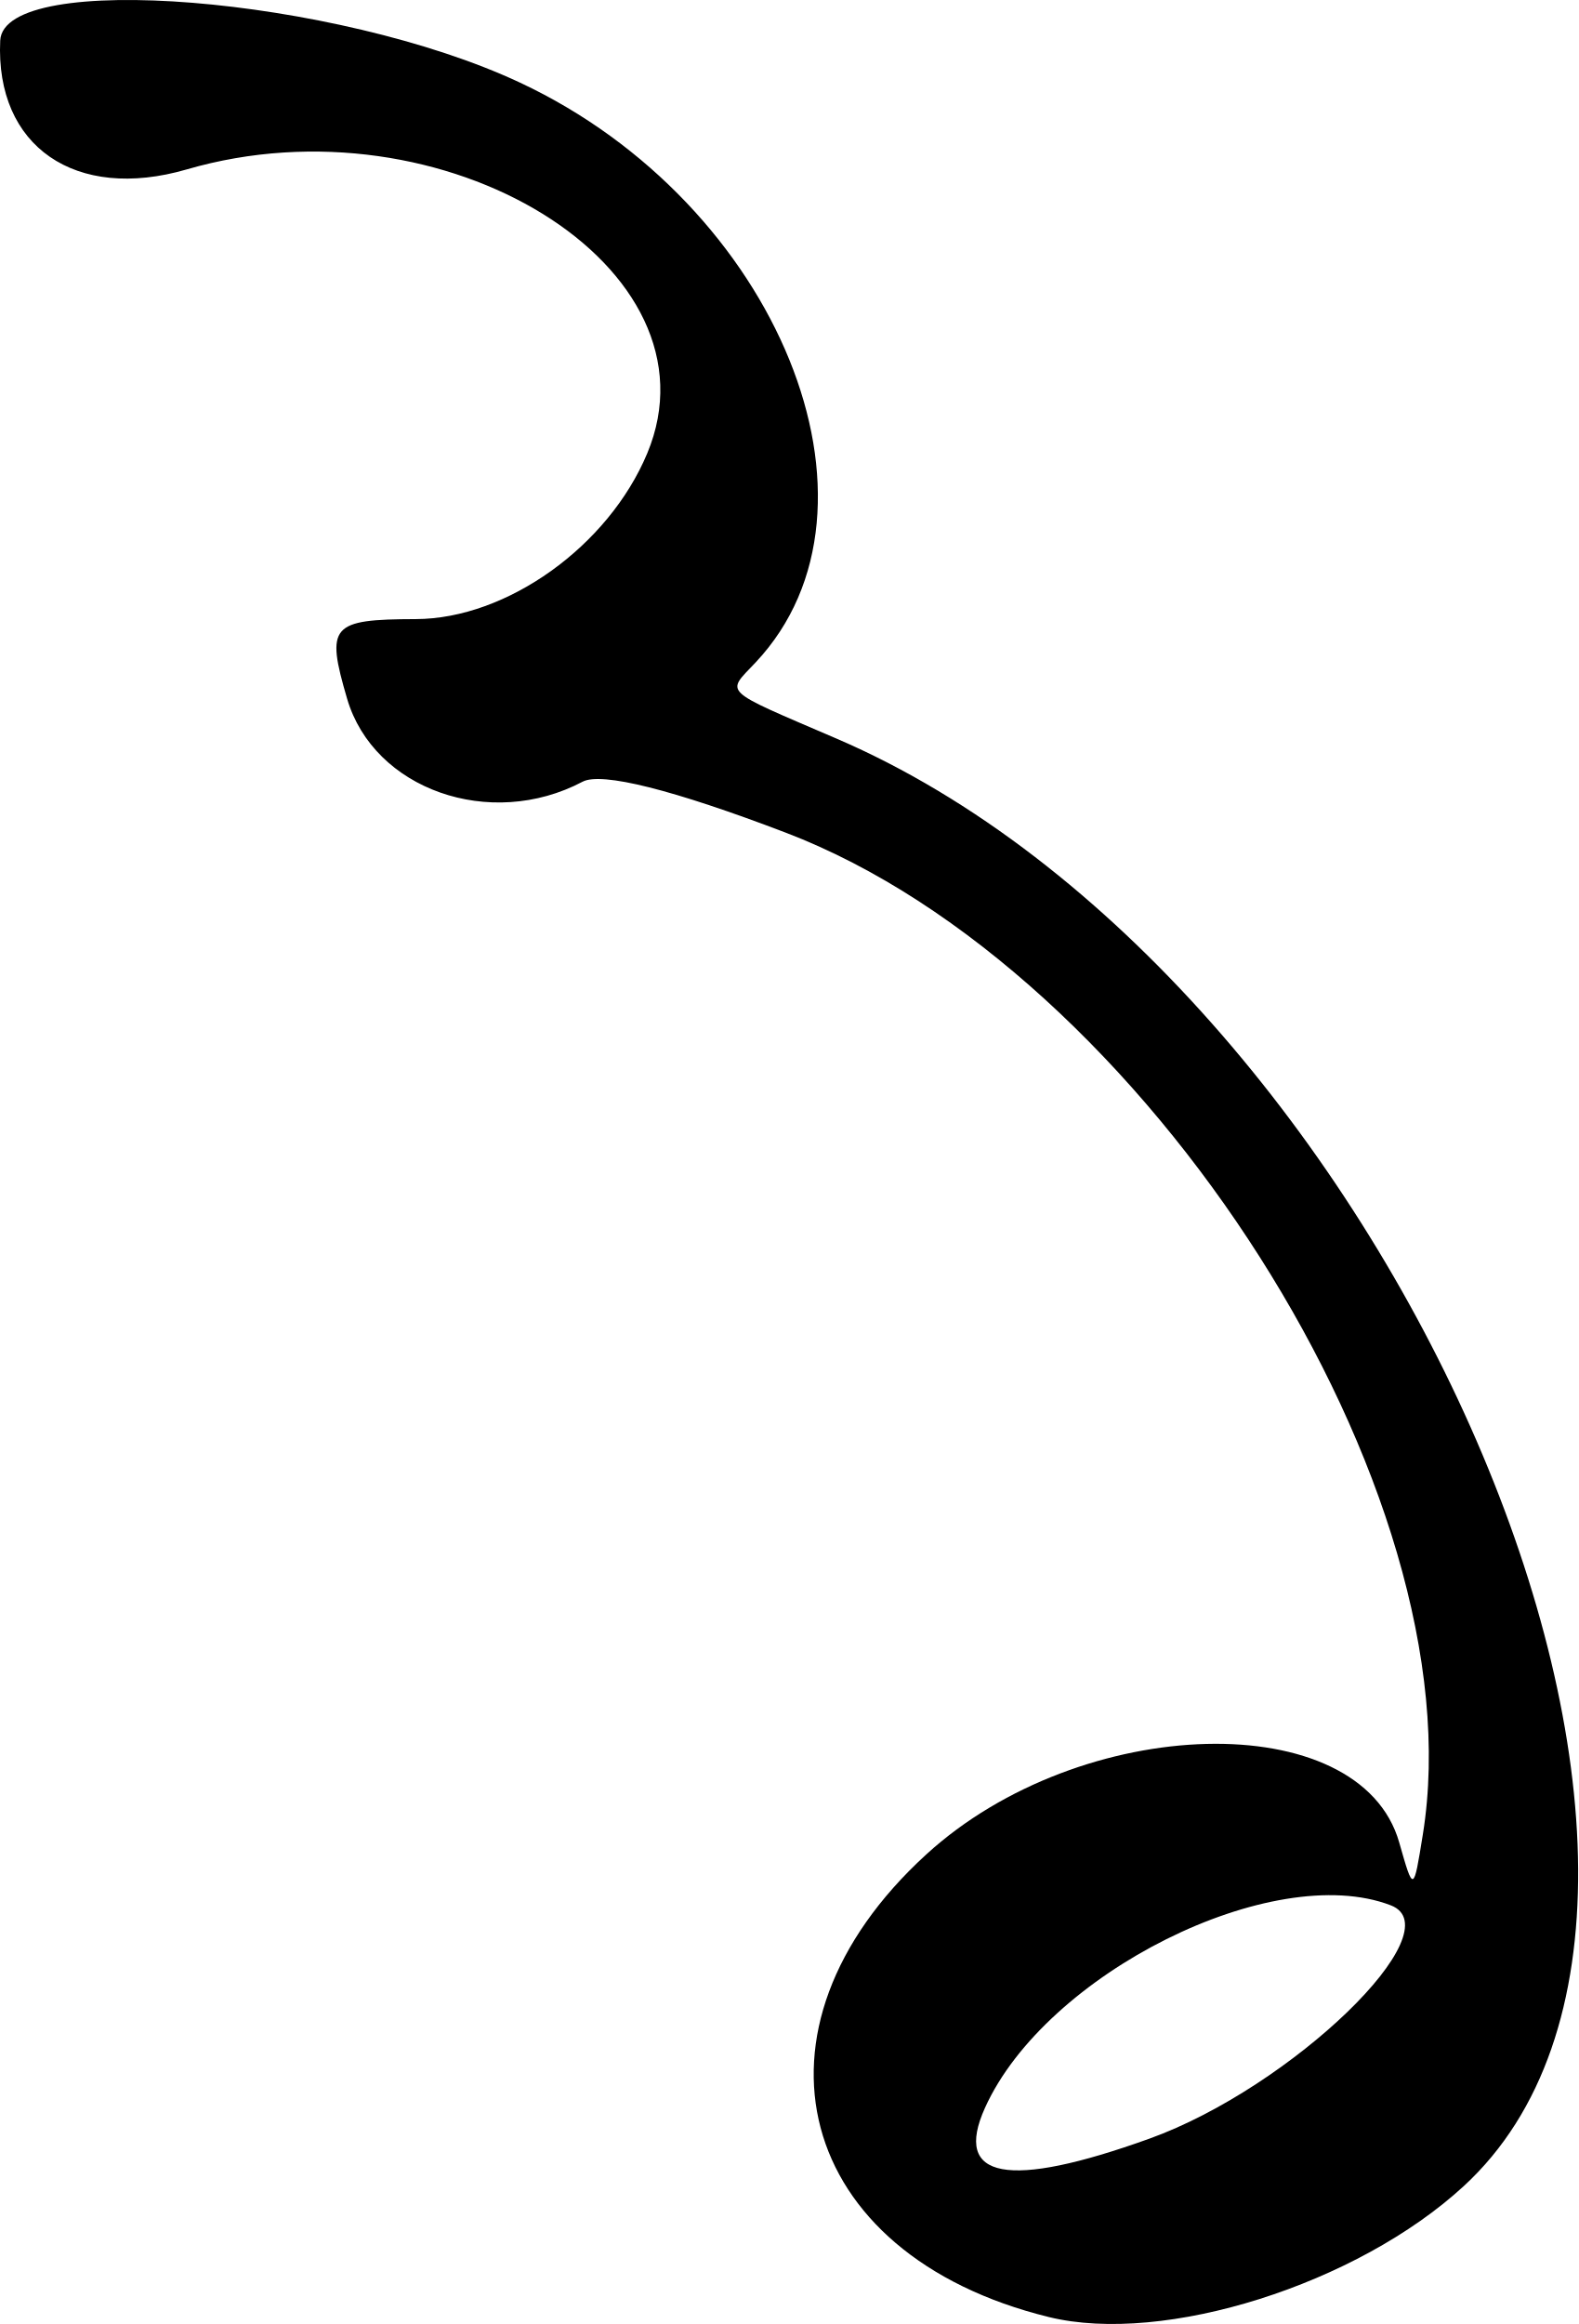
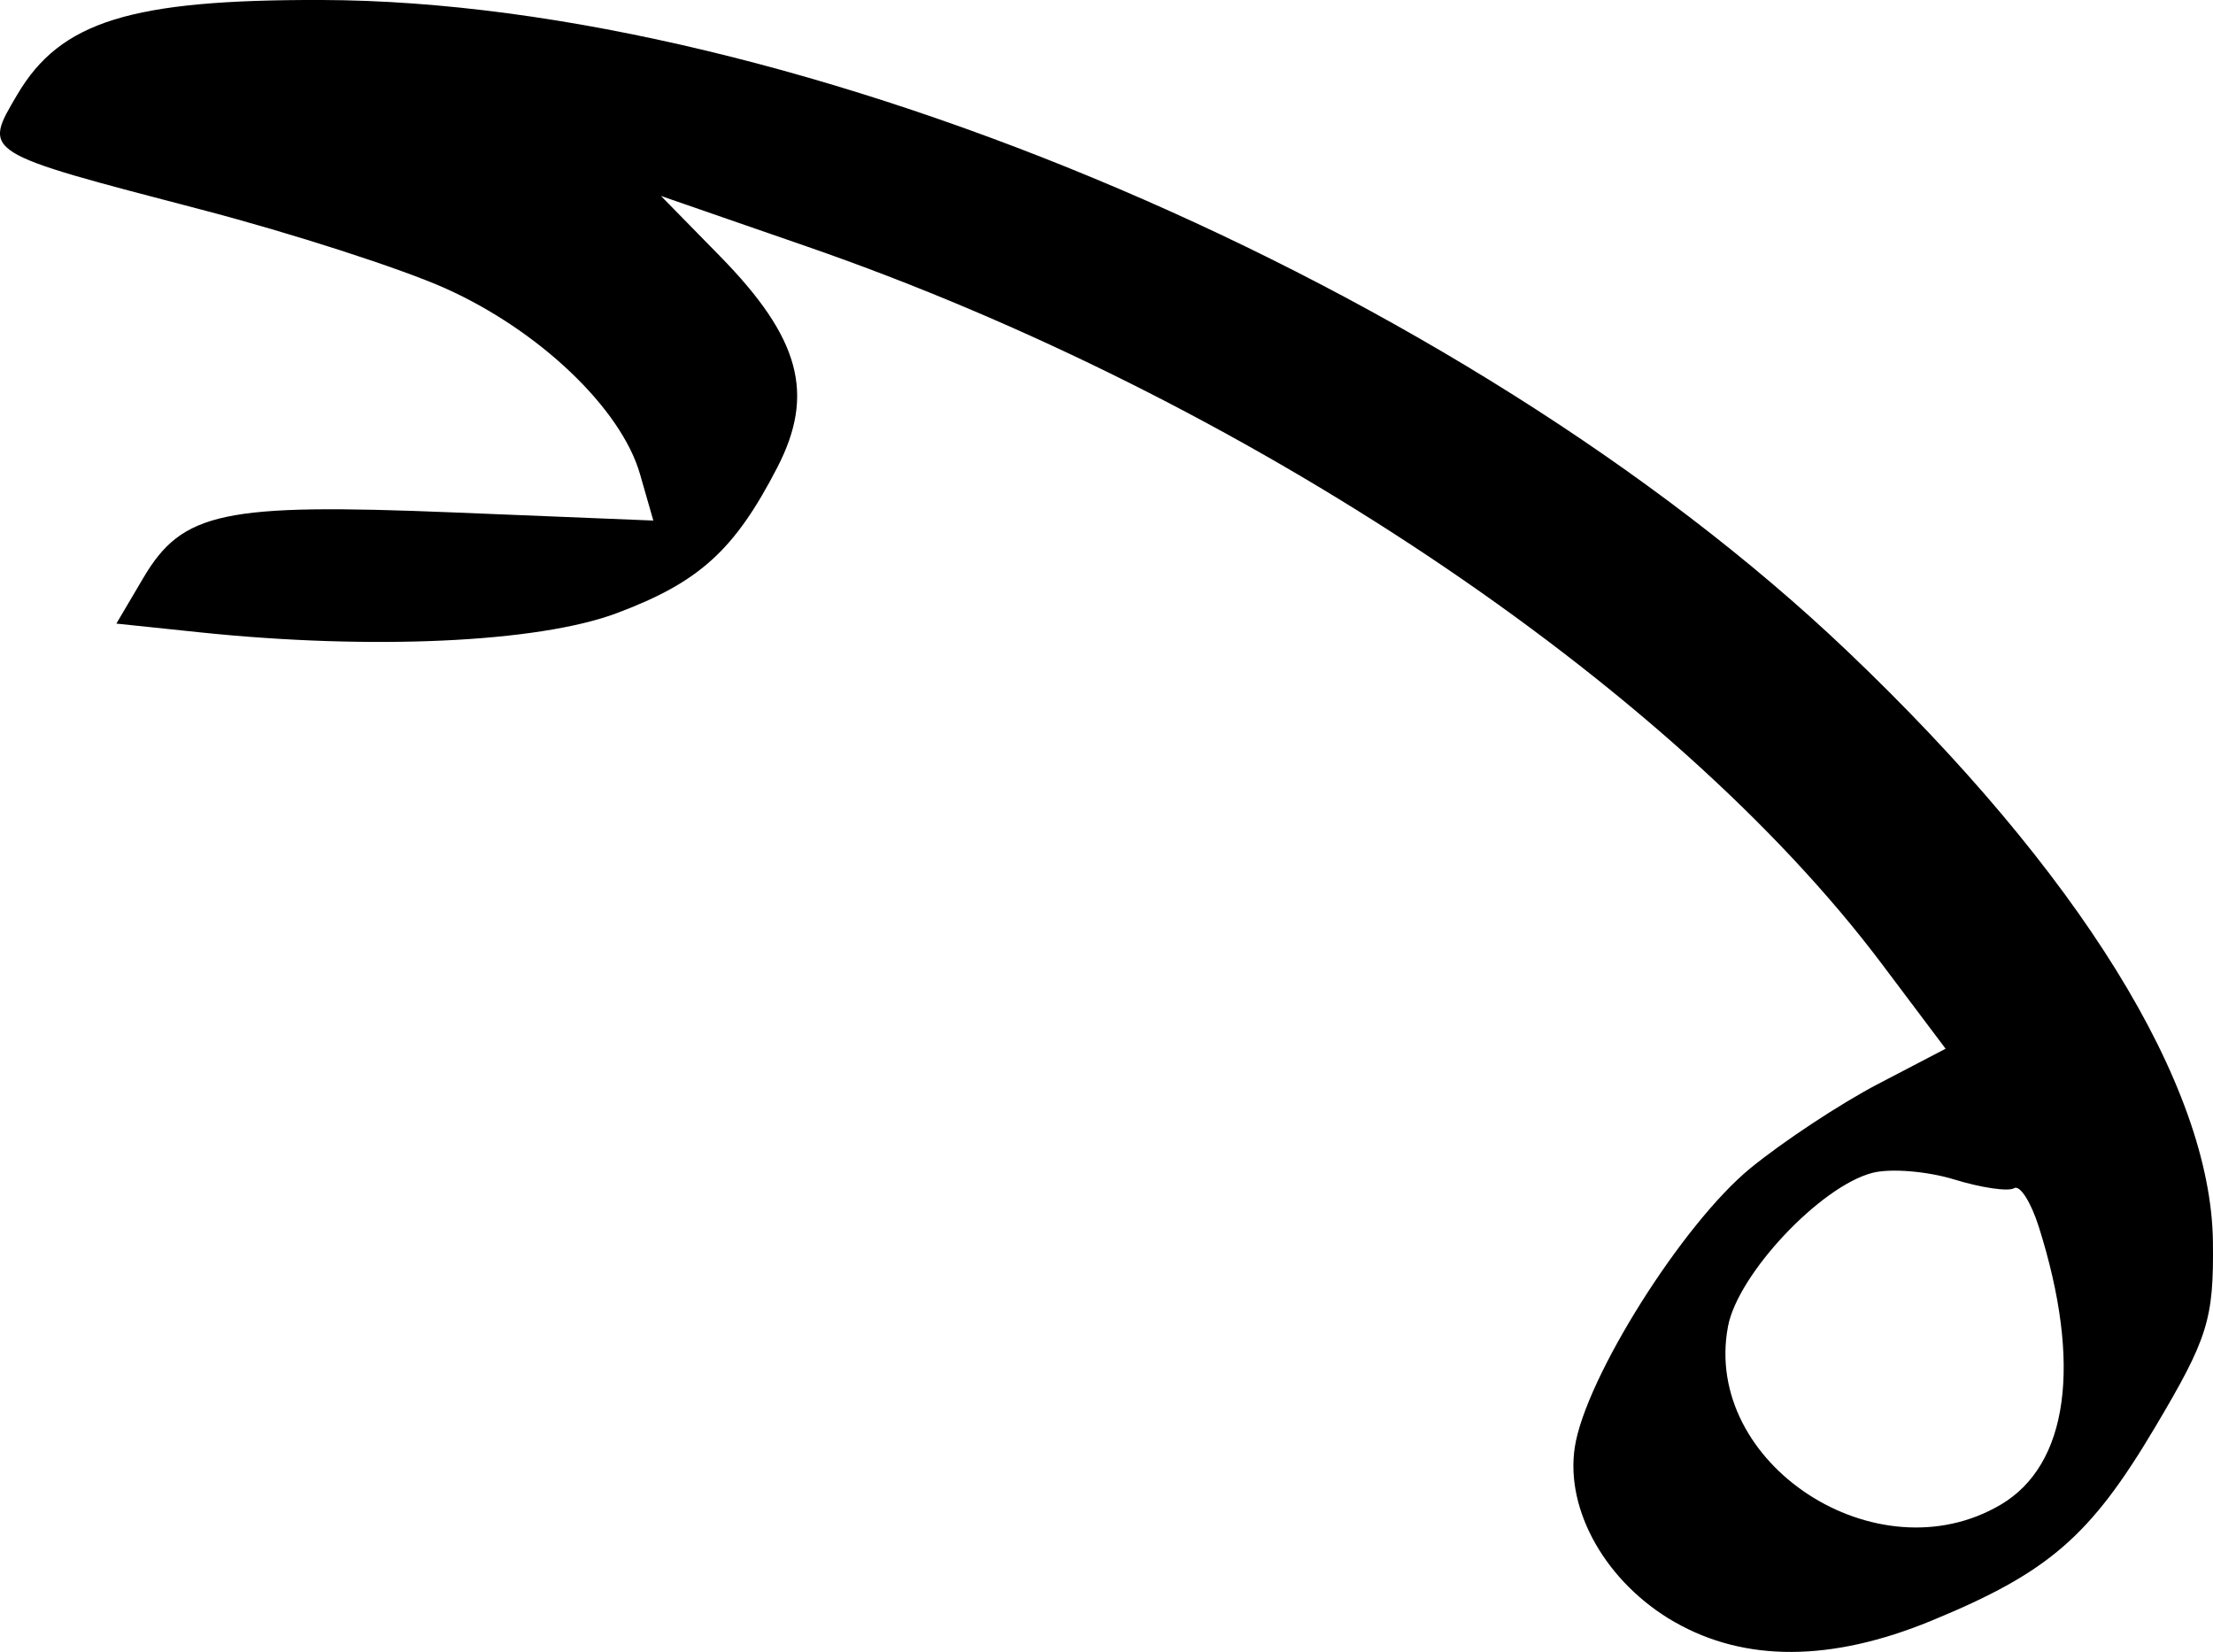
- <svg xmlns="http://www.w3.org/2000/svg" version="1.1" id="svg1" width="135.713" height="199.802" viewBox="0 0 135.713 199.802">
+ <svg xmlns="http://www.w3.org/2000/svg" width="42.228mm" height="31.518mm" viewBox="0 0 42.228 31.518" version="1.1" id="svg1" xml:space="preserve">
  <defs id="defs1" />
-   <g id="g1" transform="translate(-0.7944399,0.2105912)">
-     <path style="fill:#000000" d="M 90.982,198.992 C 69.148,193.625 64.013,174.242 80.446,159.224 93.787,147.03 117.765,146.421 121.119,158.191 122.347,162.5 122.347,162.5 123.152,157.5 127.879,128.141 99.272,83.175 68.361,71.375 58.69,67.683 52.521,66.136 50.895,66.995 c -7.944,4.198 -17.965,0.666 -20.252,-7.137 -1.848,-6.304 -1.401,-6.821 5.911,-6.843 7.835,-0.024 16.568,-6.276 19.898,-14.247 C 63.119,22.813 38.973,7.924 16.857,14.353 7.278,17.138 0.384,12.379 0.813,3.278 1.101,-2.814 29.743,-0.497 45.515,6.894 67.704,17.292 78.316,43.39 65.782,56.732 c -2.566,2.731 -3.089,2.238 6.97,6.566 47.296,20.351 81.423,99.084 53.932,124.425 -9.181,8.463 -25.79,13.705 -35.702,11.269 z m 8.655,-15.335 c 12.231,-4.402 26.249,-17.953 20.753,-20.062 -10.144,-3.893 -29.683,5.858 -34.894,17.415 -2.765,6.131 1.987,7.021 14.141,2.647 z" id="path1" />
+   <g id="layer1" transform="translate(-83.96033,-132.7592)">
+     <path style="fill:#000000" d="m 115.915,163.707 c -1.3,-0.745 -2.089,-2.125 -1.905,-3.334 0.2,-1.317 2.056,-4.266 3.353,-5.327 0.623,-0.509 1.716,-1.23 2.428,-1.602 l 1.295,-0.676 -1.213,-1.613 c -4.034,-5.367 -12.196,-10.814 -20.522,-13.695 l -2.778,-0.962 1.128,1.151 c 1.526,1.558 1.816,2.624 1.094,4.024 -0.817,1.584 -1.49,2.195 -3.069,2.786 -1.5,0.561 -4.675,0.707 -7.948,0.365 l -1.597,-0.167 0.513,-0.87 c 0.746,-1.264 1.524,-1.429 5.894,-1.252 l 3.839,0.156 -0.254,-0.885 c -0.358,-1.25 -1.918,-2.739 -3.709,-3.543 -0.841,-0.378 -2.94,-1.055 -4.664,-1.505 -4.216,-1.101 -4.171,-1.072 -3.508,-2.197 0.822,-1.394 2.164,-1.811 5.798,-1.802 9.088,0.023 21.778,5.436 29.117,12.42 4.426,4.212 6.945,8.281 6.98,11.275 0.017,1.48 -0.094,1.836 -1.107,3.541 -1.235,2.079 -2.032,2.768 -4.269,3.688 -1.905,0.784 -3.555,0.792 -4.896,0.023 z m 6.222,-2.239 c 1.292,-0.763 1.556,-2.681 0.728,-5.3 -0.15,-0.474 -0.362,-0.807 -0.472,-0.739 -0.11,0.068 -0.623,-0.007 -1.141,-0.166 -0.518,-0.159 -1.222,-0.216 -1.565,-0.126 -0.996,0.26 -2.567,1.933 -2.754,2.932 -0.491,2.616 2.843,4.793 5.205,3.398 z" id="path1" />
  </g>
</svg>
